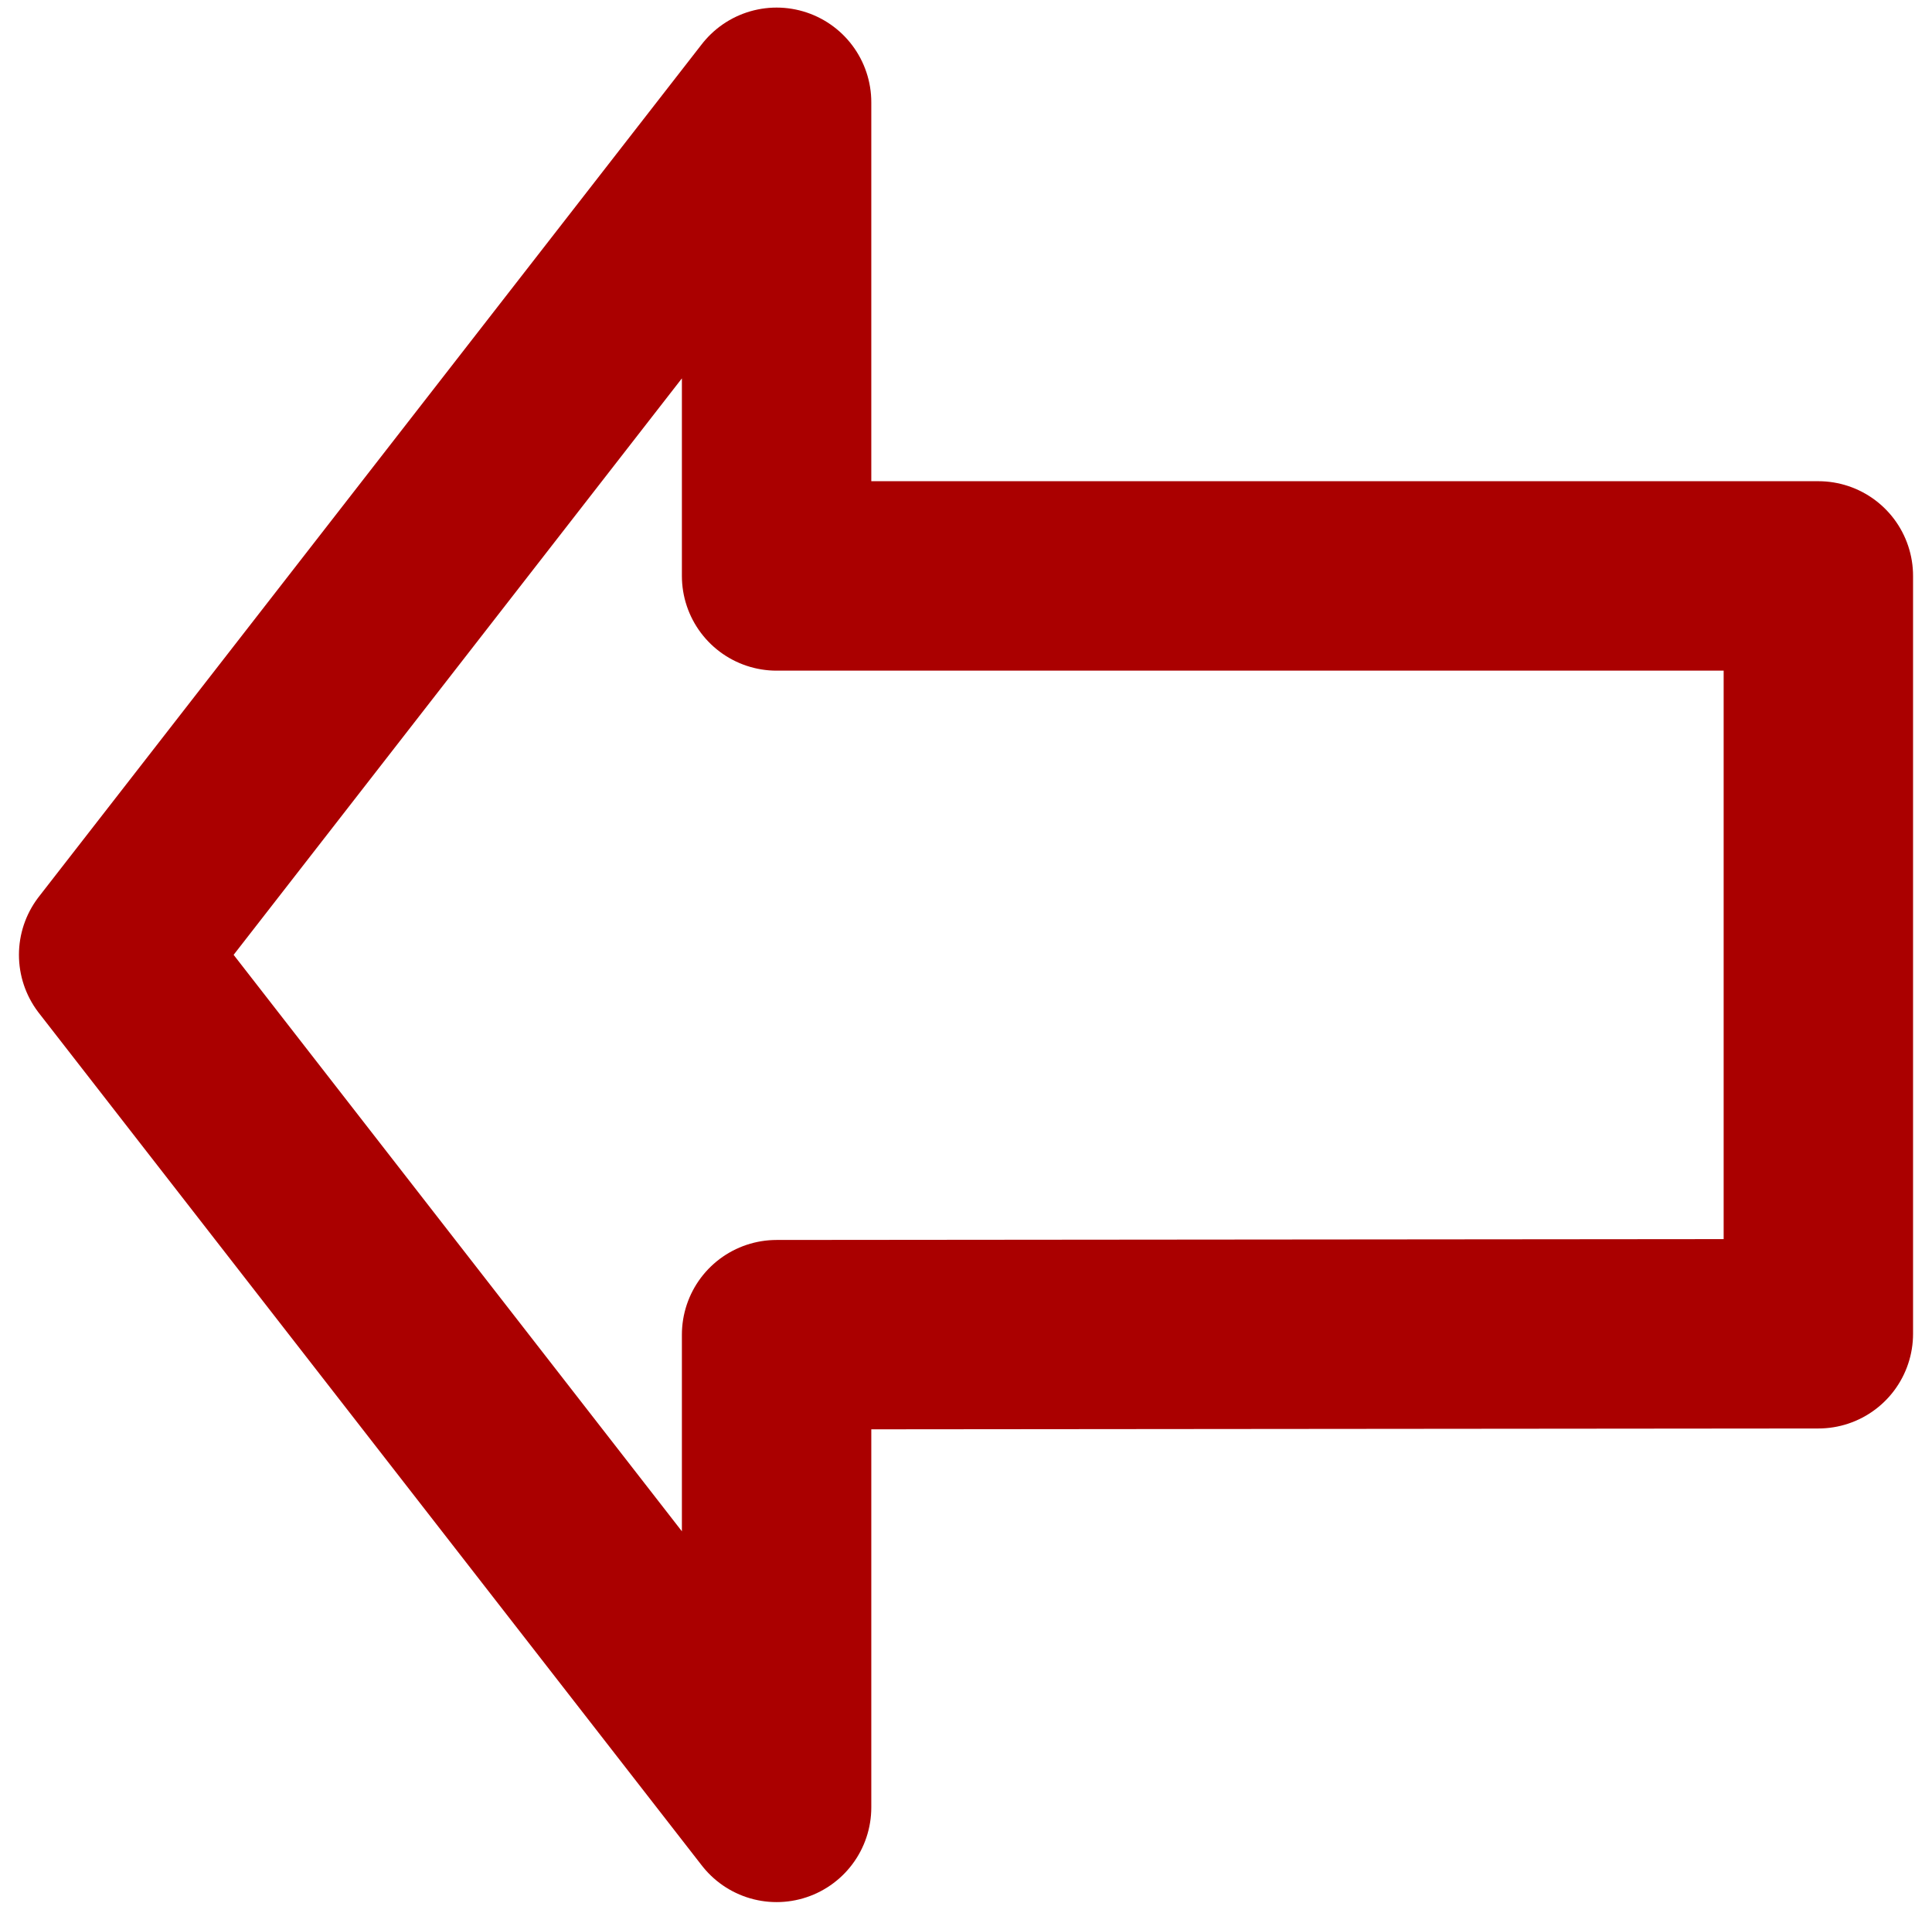
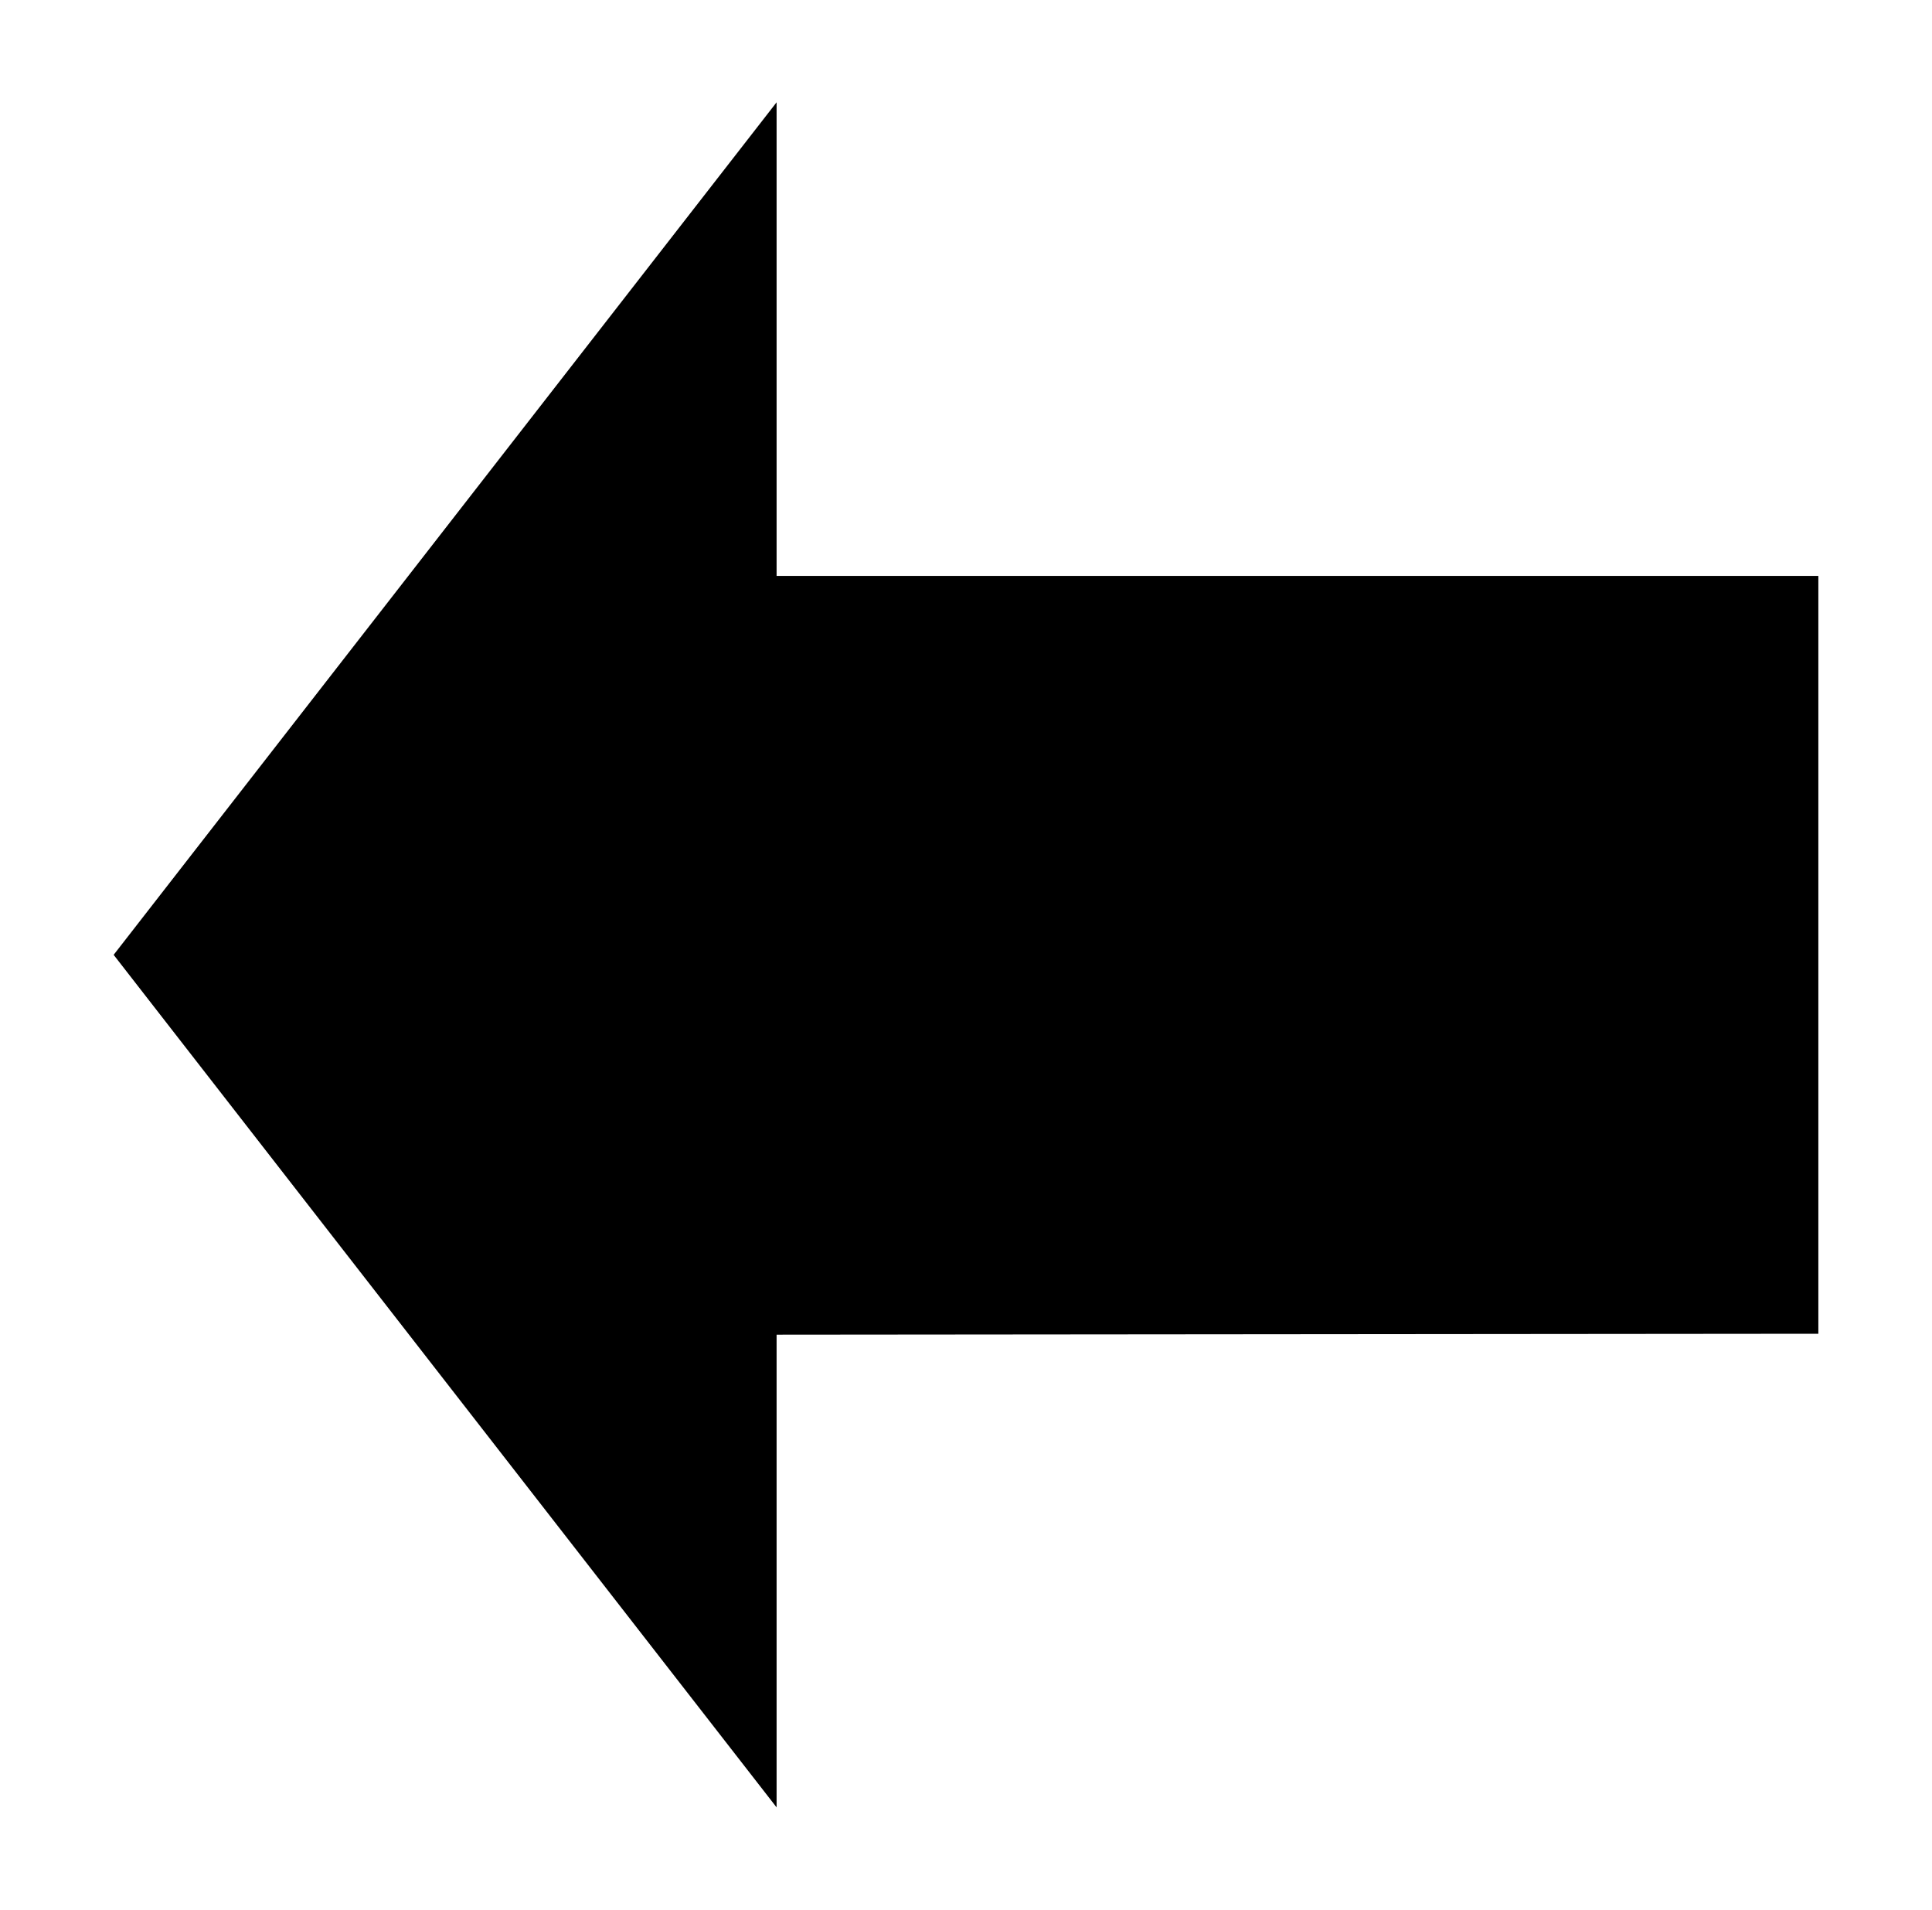
<svg xmlns="http://www.w3.org/2000/svg" width="85" height="84" viewBox="0 0 85 84" fill="none">
-   <path d="M5 42L34.167 79.5L34.167 58.708L80 58.667V25.333L34.167 25.333V4.5L5 42Z" stroke="#aa0000" stroke-width="8.333" stroke-linecap="round" stroke-linejoin="round" />
+   <path d="M5 42L34.167 79.5L34.167 58.708L80 58.667V25.333L34.167 25.333V4.5L5 42Z" fill="#000000" stroke-width="8.333" stroke-linecap="round" stroke-linejoin="round" />
</svg>
